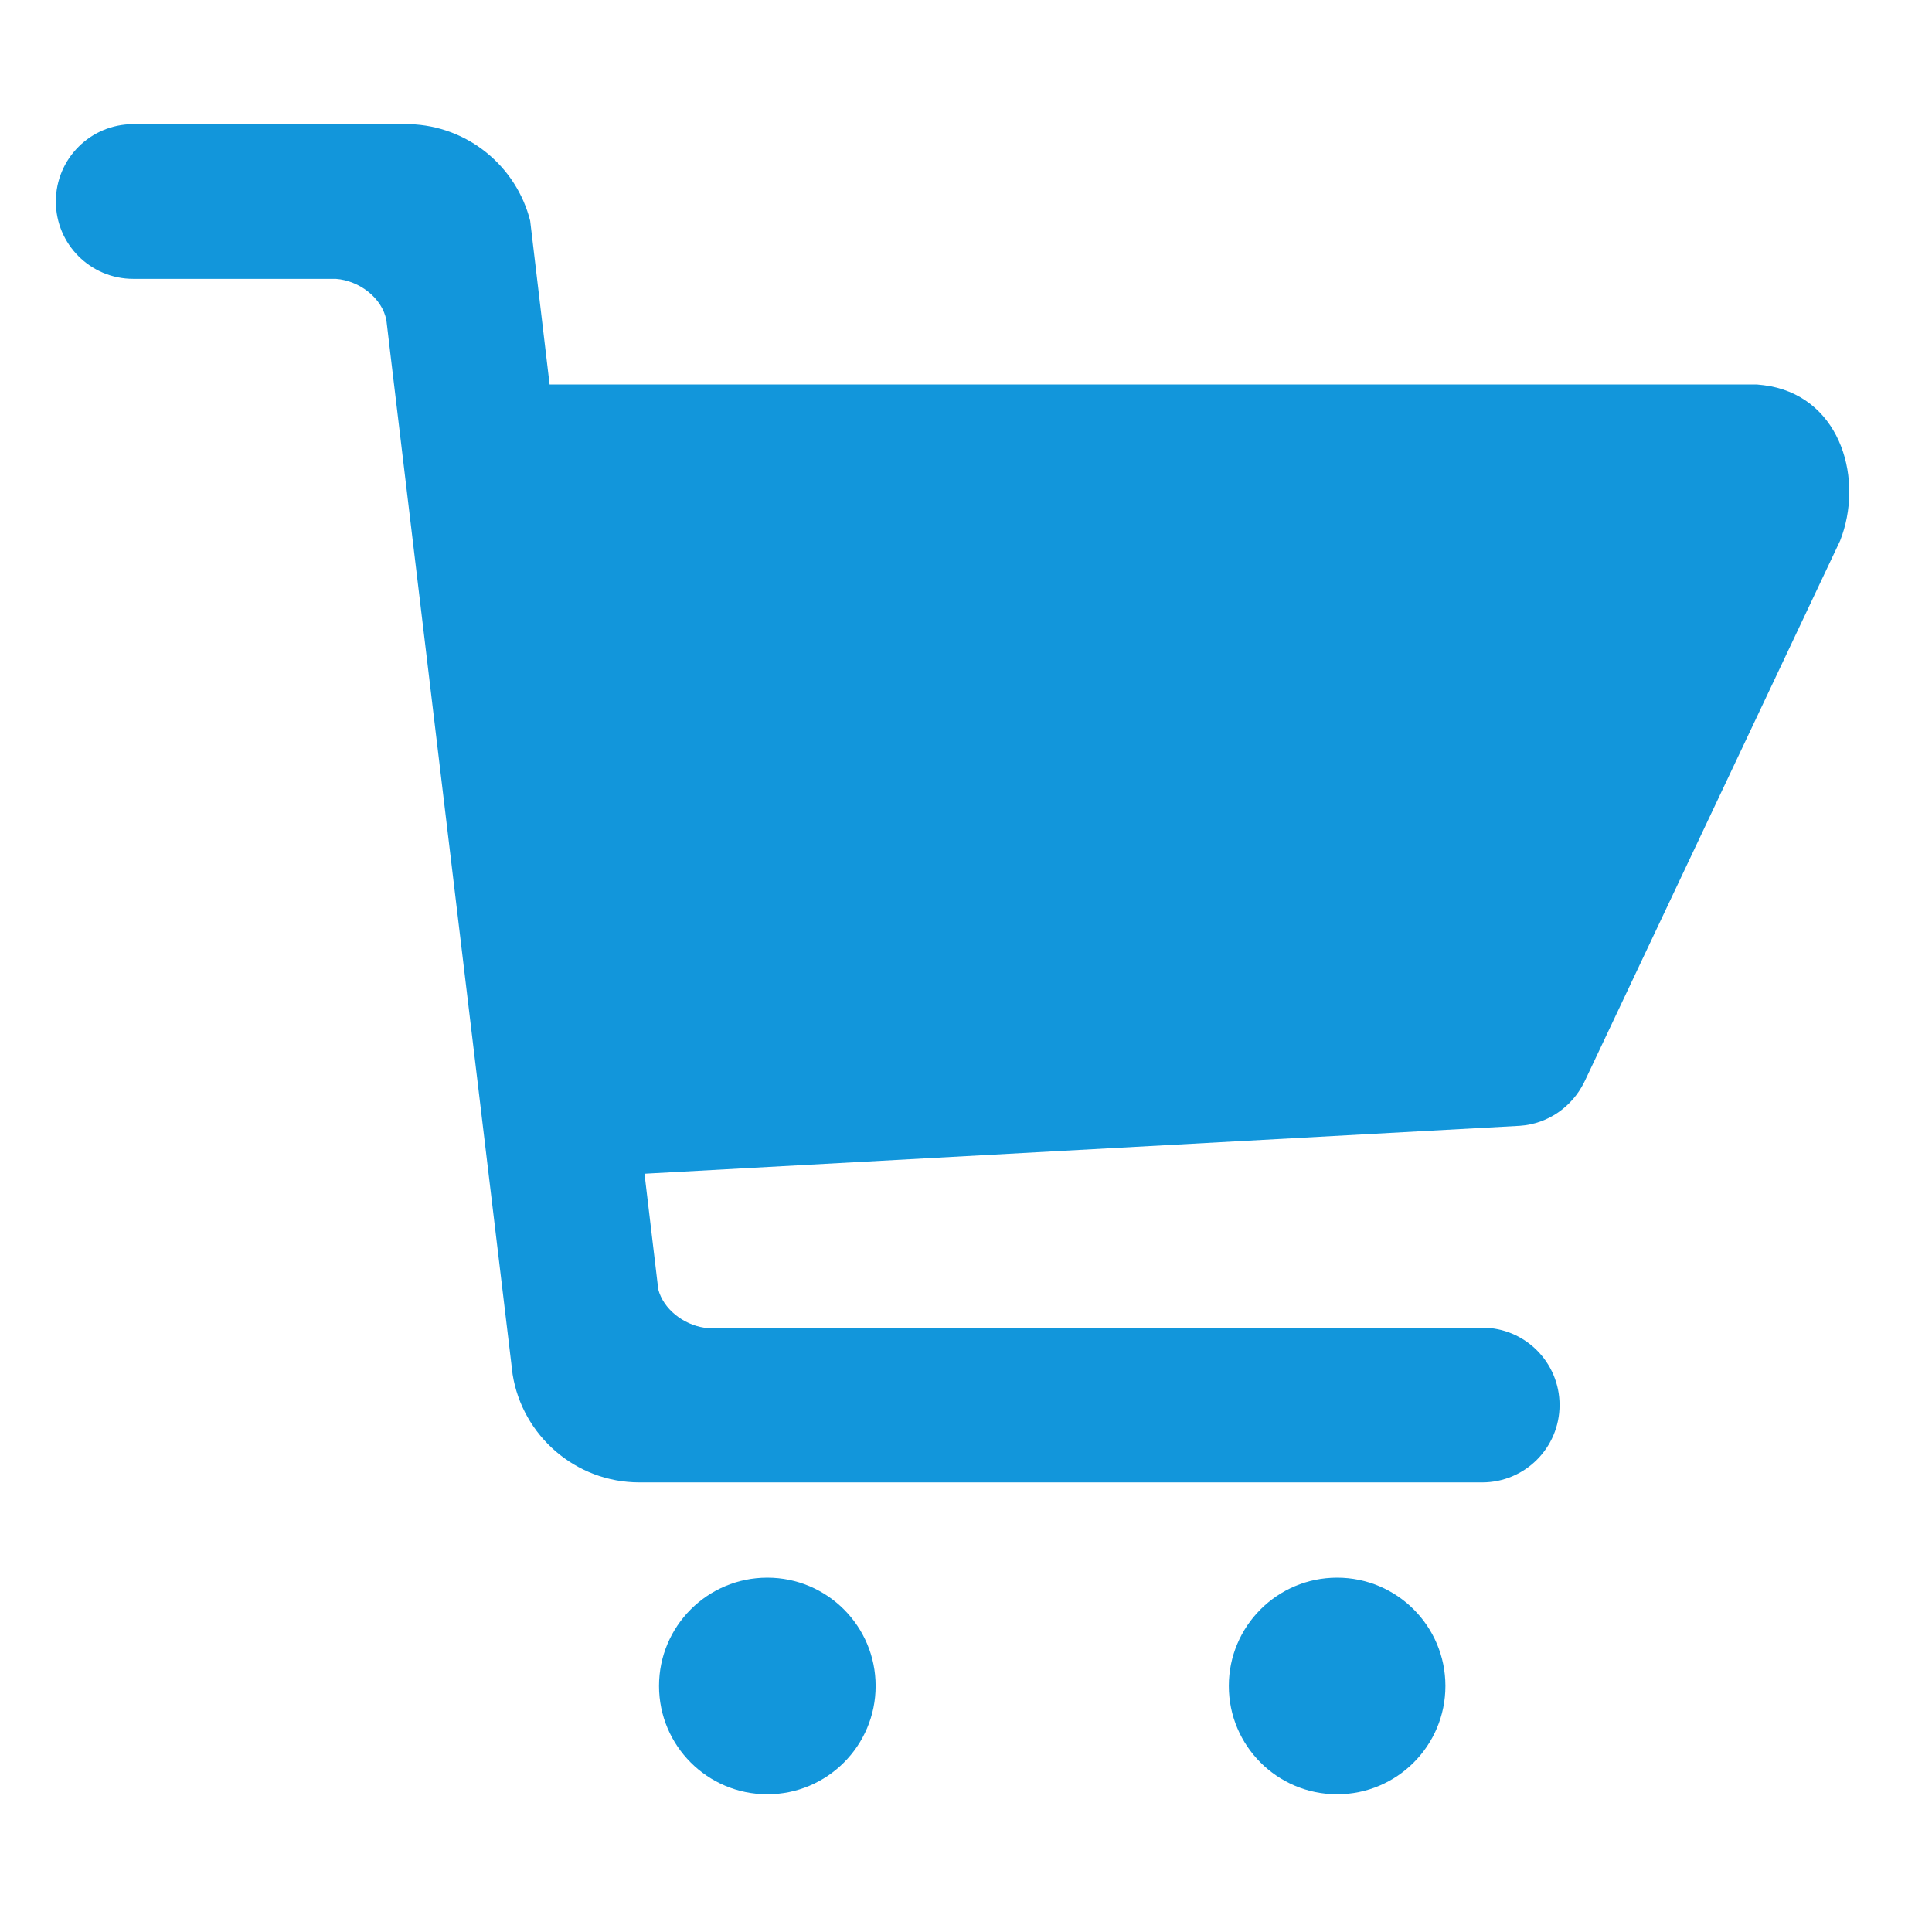
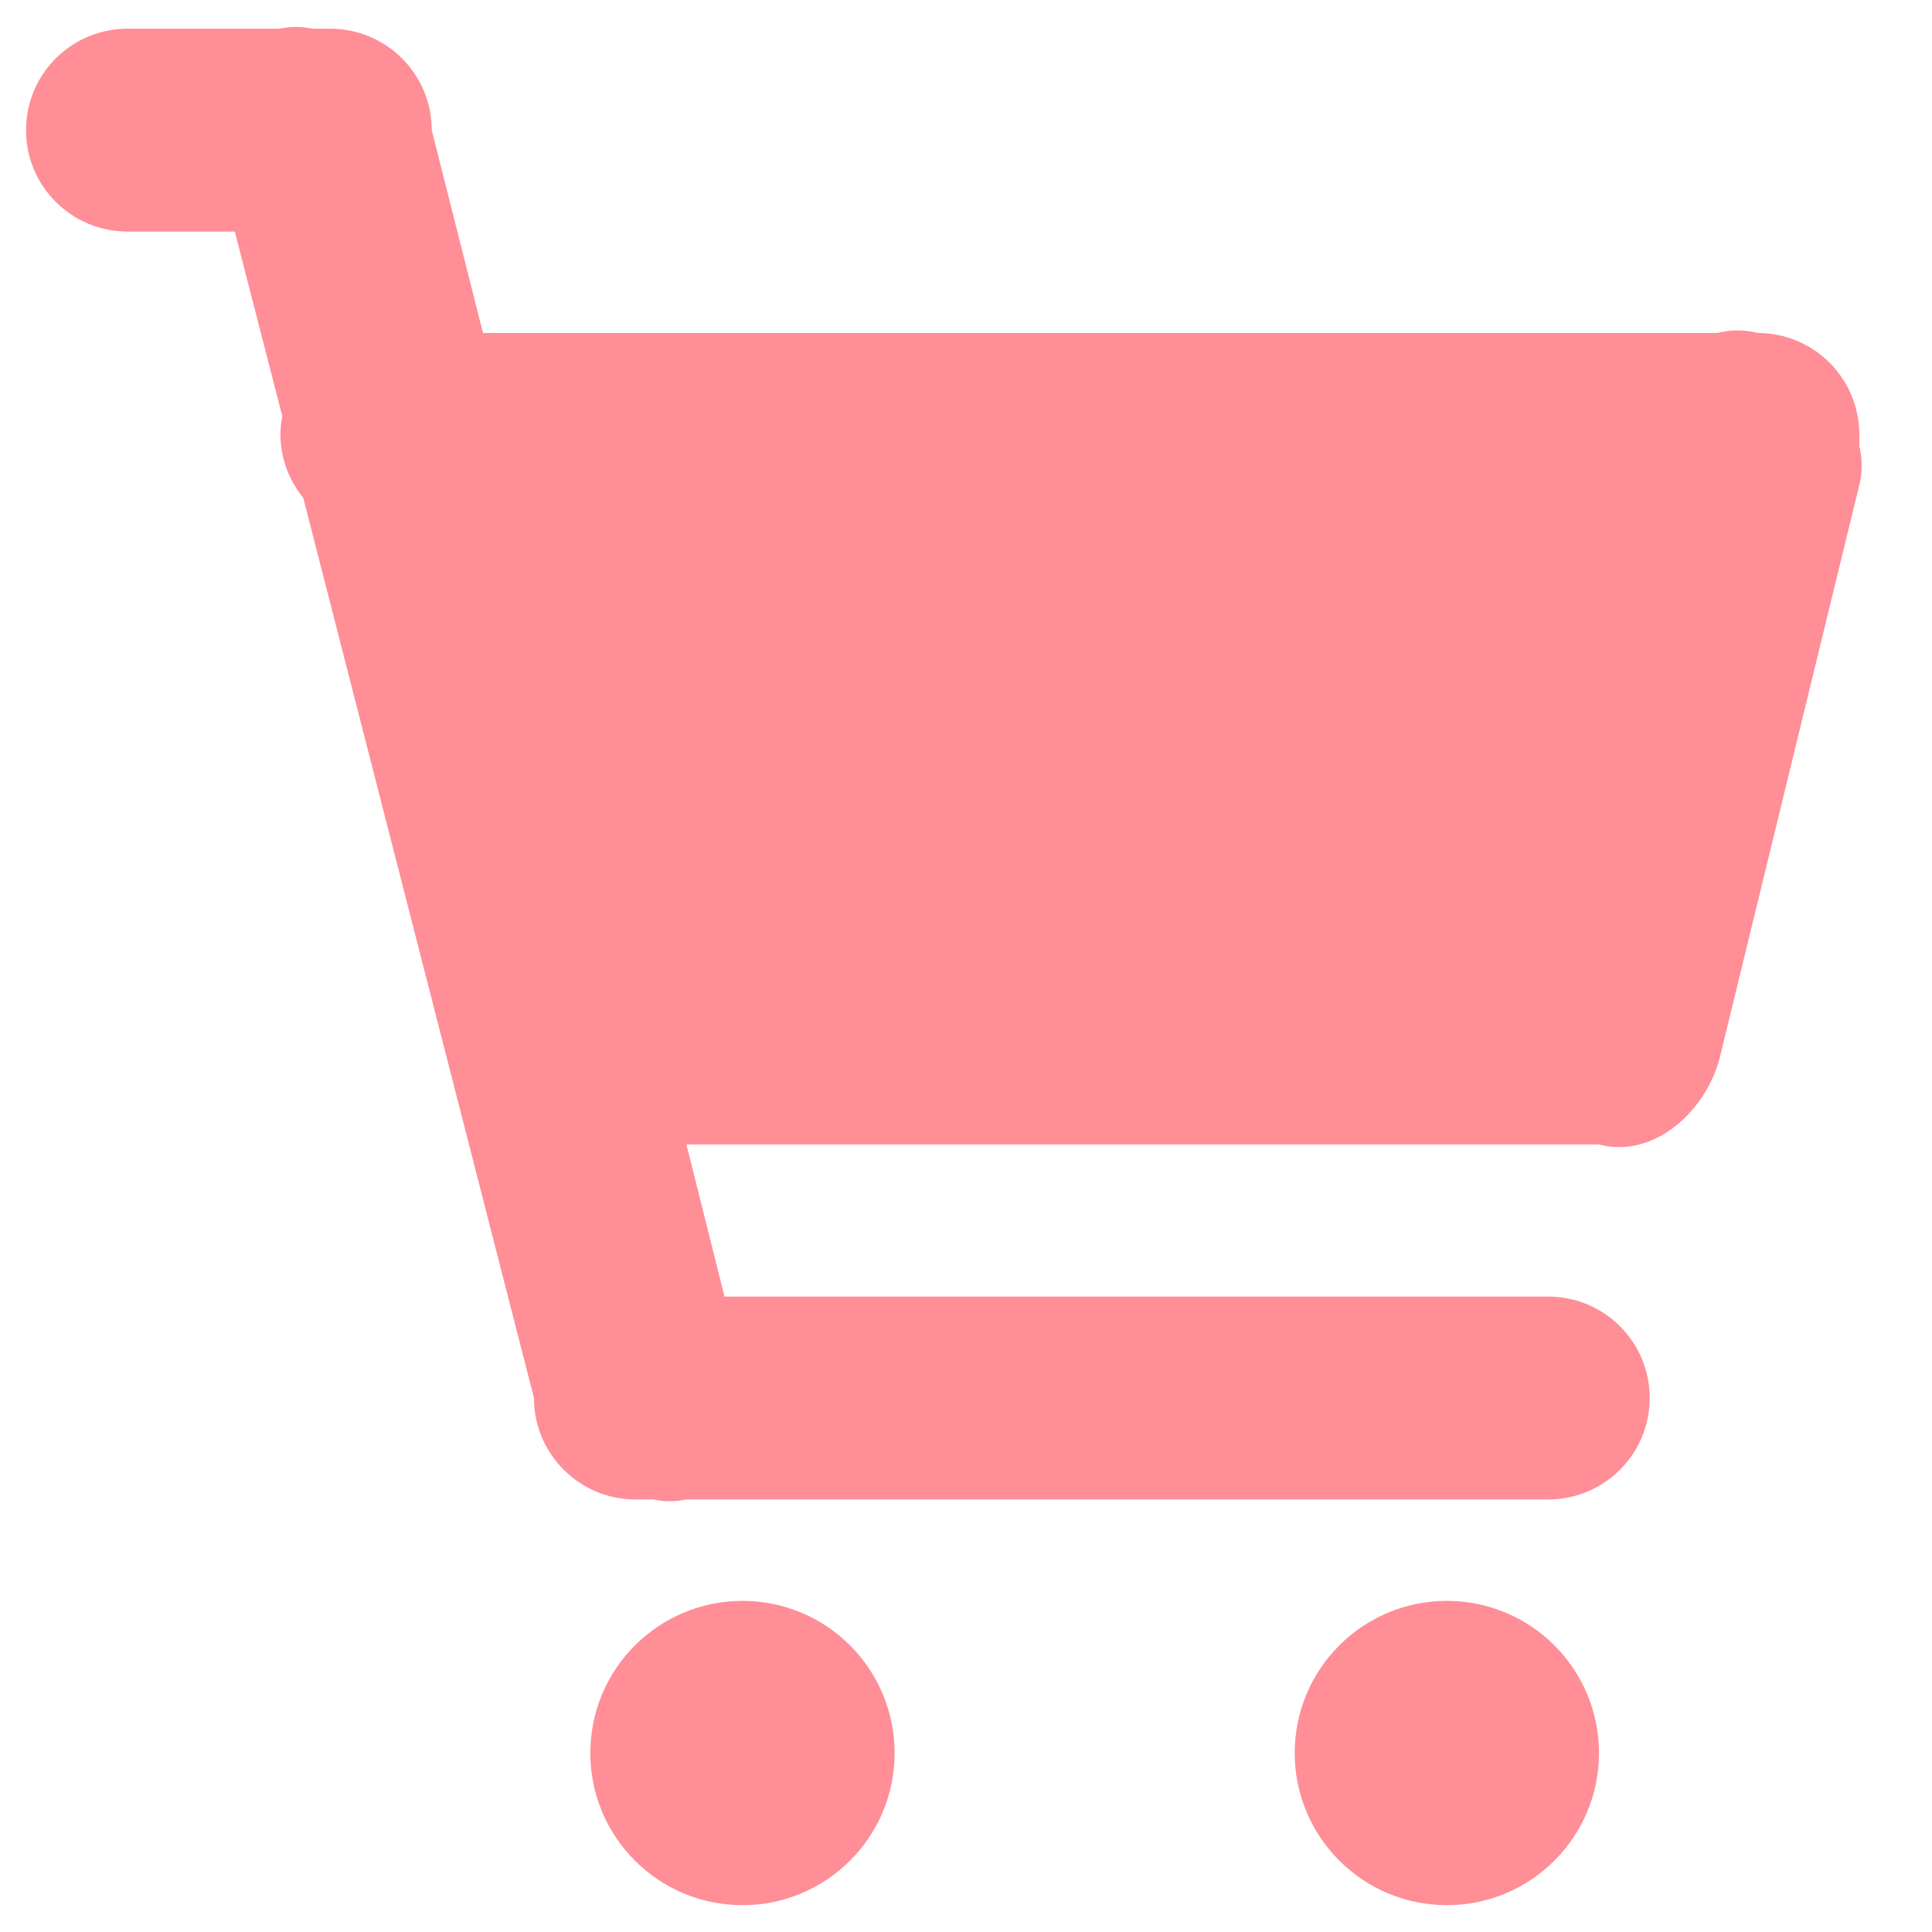
- <svg xmlns="http://www.w3.org/2000/svg" t="1629019976616" class="icon" viewBox="0 0 1024 1024" version="1.1" p-id="3132" width="200" height="200">
+ <svg xmlns="http://www.w3.org/2000/svg" t="1629031338001" class="icon" viewBox="0 0 1024 1024" version="1.1" p-id="3139" width="200" height="200">
  <defs>
    <style type="text/css" />
  </defs>
-   <path d="M406.7 893.6m-57.4 0a57.4 57.4 0 1 0 114.8 0 57.4 57.4 0 1 0-114.8 0Z" fill="#1296db" p-id="3133" />
-   <path d="M708.7 893.6m-57.4 0a57.4 57.4 0 1 0 114.8 0 57.4 57.4 0 1 0-114.8 0Z" fill="#1296db" p-id="3134" />
-   <path d="M938.3 204.7c-2.3-0.4-4.6-0.7-7-0.9h-640L281 117c-7.3-28.8-33-50.3-63.9-51.2H70.6c-22.6 0-41 18.3-41 41 0 22.6 18.3 41 41 41H178c12.4 0.9 24.6 10.1 26.8 22l0.3 2.5 2.1 17.7 64.5 538.5c5.2 32.4 33.3 57.2 67.2 57.2h446.7c22.6 0 41-18.3 41-41 0-22.6-18.3-41-41-41H373.2c-11.1-1.7-21.6-9.9-24.3-20.3l-7.3-61.3 463.9-25.4c15.1-1 27.7-10.2 34-22.8l0.6-1.2 135.2-286.1c12.5-31.7 1.1-74.6-37-81.9z" fill="#1296db" p-id="3135" />
+   <path d="M393.529 1009.778a80.64 80.64 0 1 1 80.64-80.64A80.64 80.64 0 0 1 393.529 1009.778z m373.333 0a80.64 80.64 0 1 1 80.64-80.64A80.64 80.64 0 0 1 766.862 1009.778z m218.596-752.64l-74.098 304.071c-7.68 28.444-35.271 53.049-64 45.369h-483.556L384 687.218h436.622a53.76 53.76 0 0 1 0 107.52H363.662a40.249 40.249 0 0 1-17.351 0h-9.529a53.76 53.76 0 0 1-53.76-53.76l-122.311-477.156a53.333 53.333 0 0 1-12.089-33.564 54.756 54.756 0 0 1 0.996-9.671L124.444 122.738h-56.889a53.76 53.76 0 0 1 0-107.52h80.64a40.533 40.533 0 0 1 17.351 0h9.529a53.76 53.76 0 0 1 53.76 53.76L256 176.498h654.222a42.667 42.667 0 0 1 21.476 0 53.76 53.76 0 0 1 53.76 53.76 56.889 56.889 0 0 1 0 6.116 42.667 42.667 0 0 1 0 20.764z m0 0" p-id="3140" fill="#FF8E97" />
</svg>
